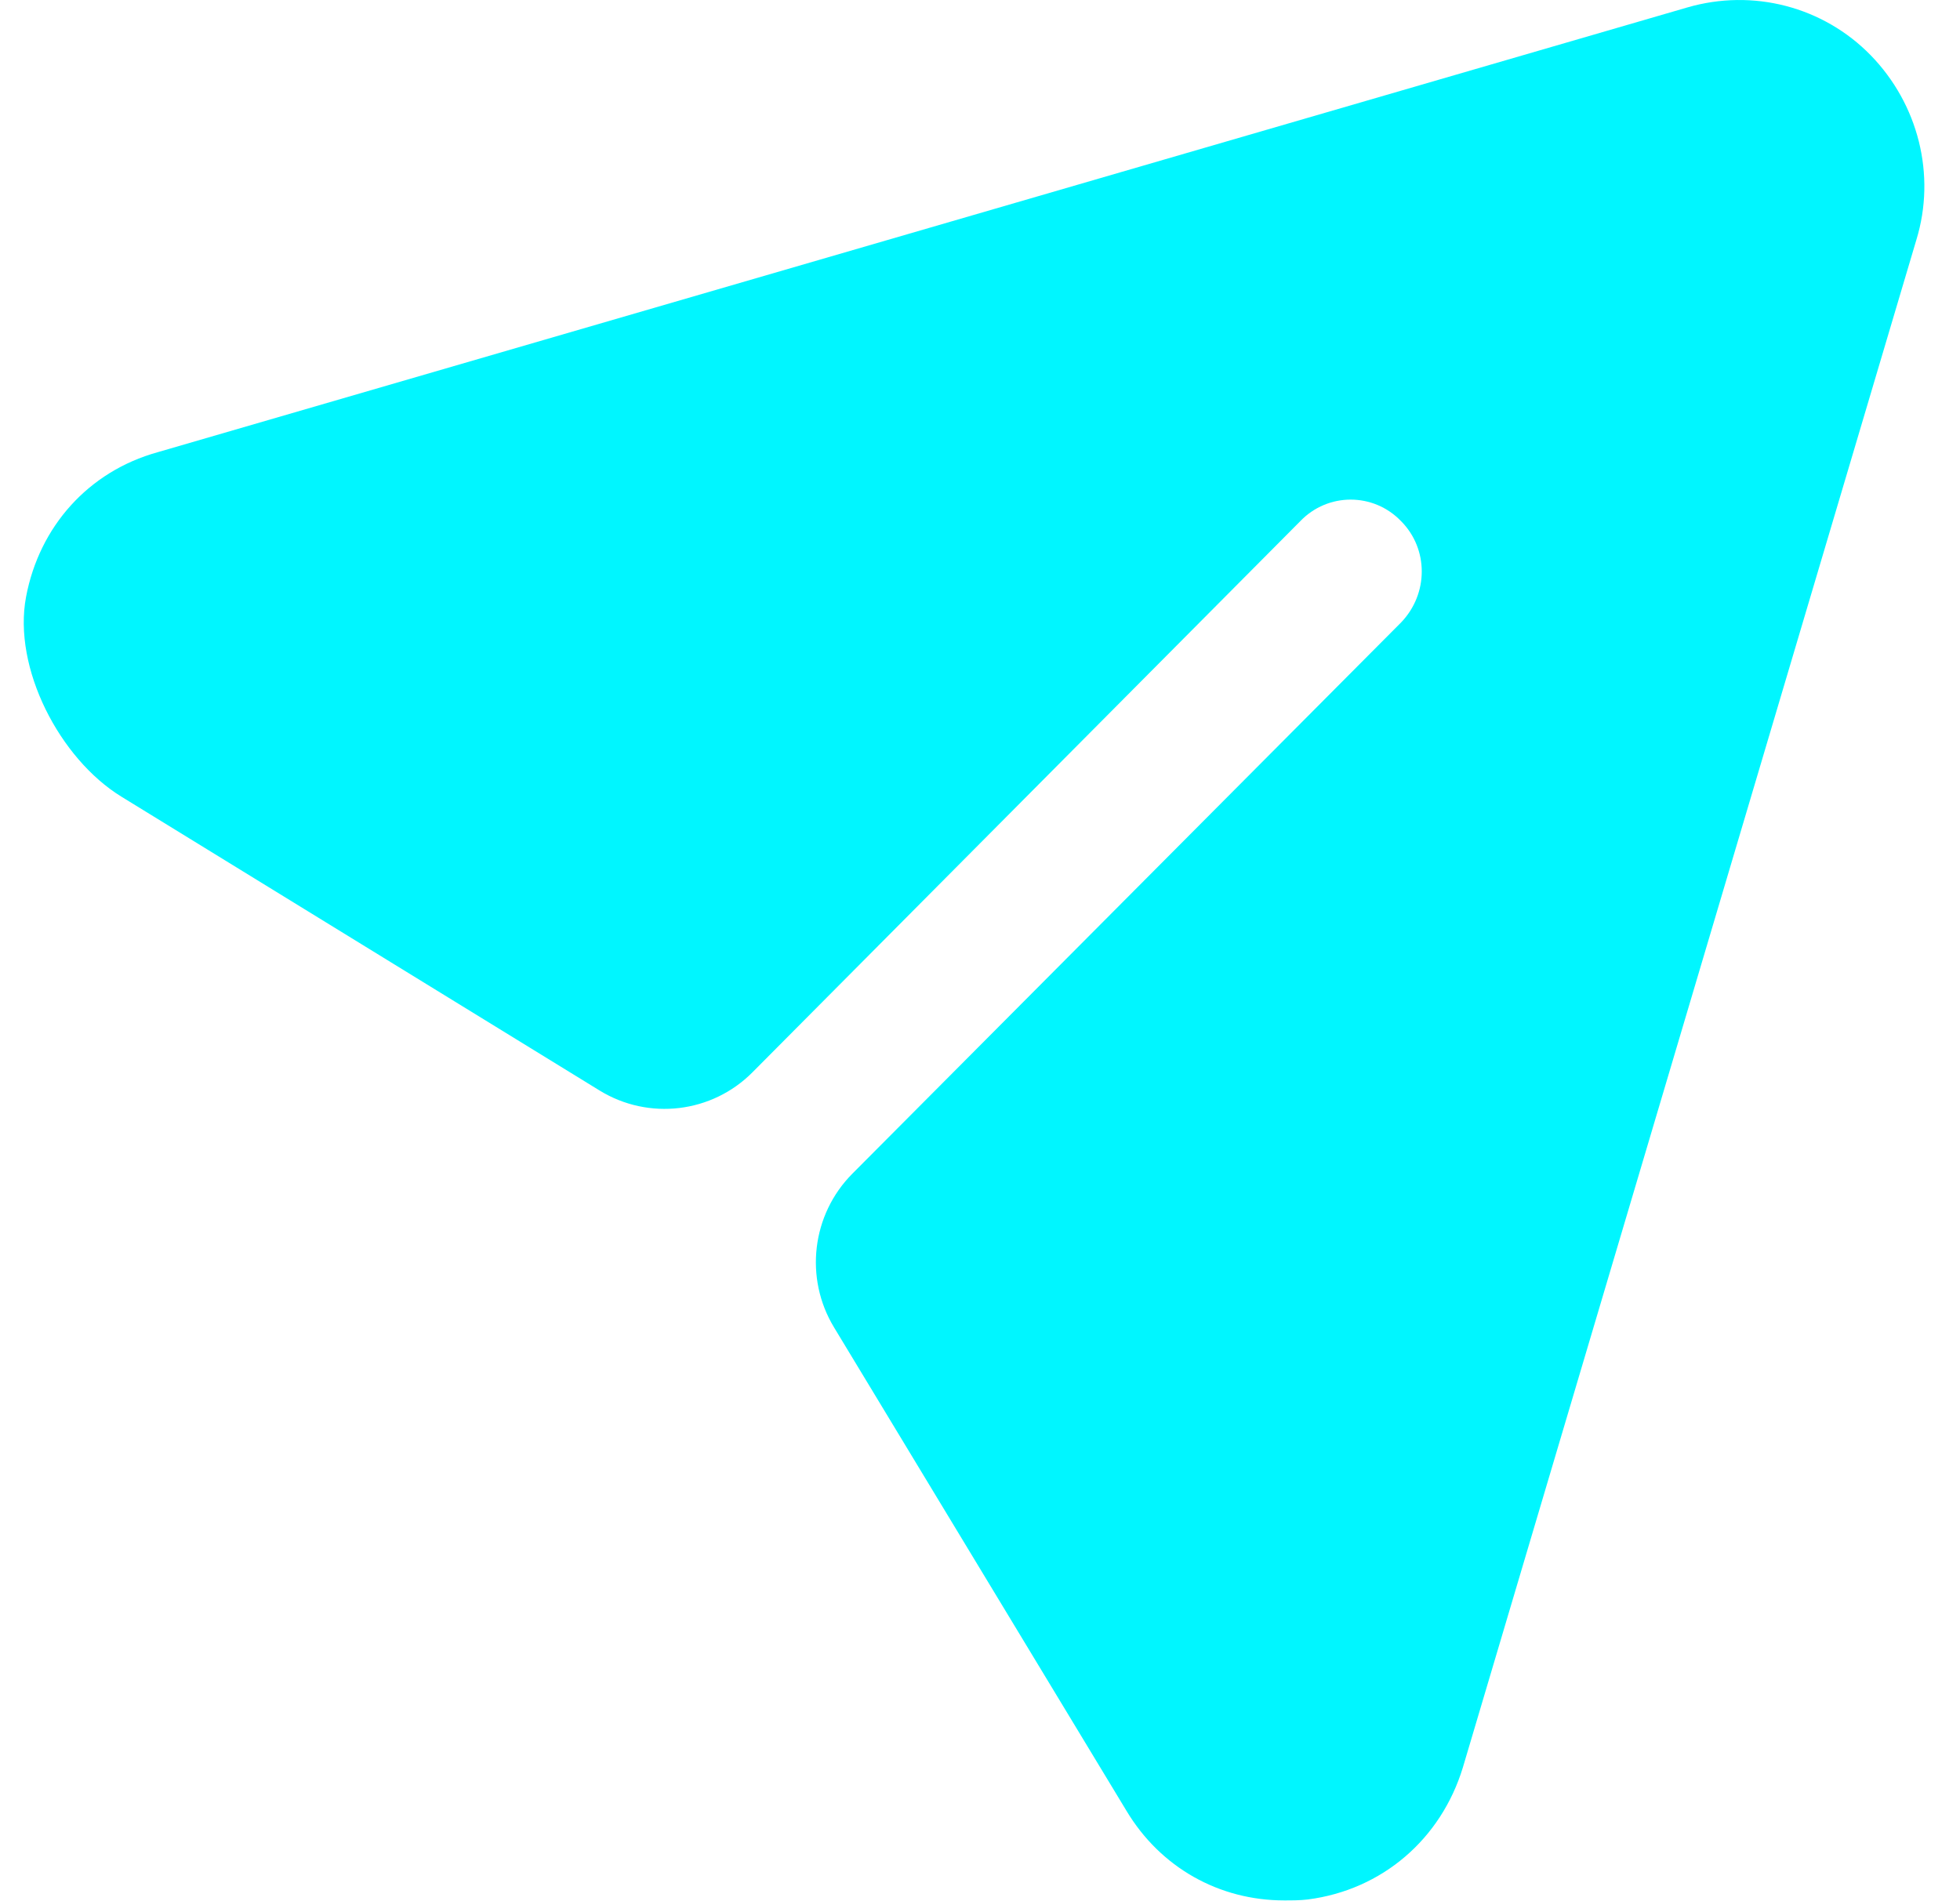
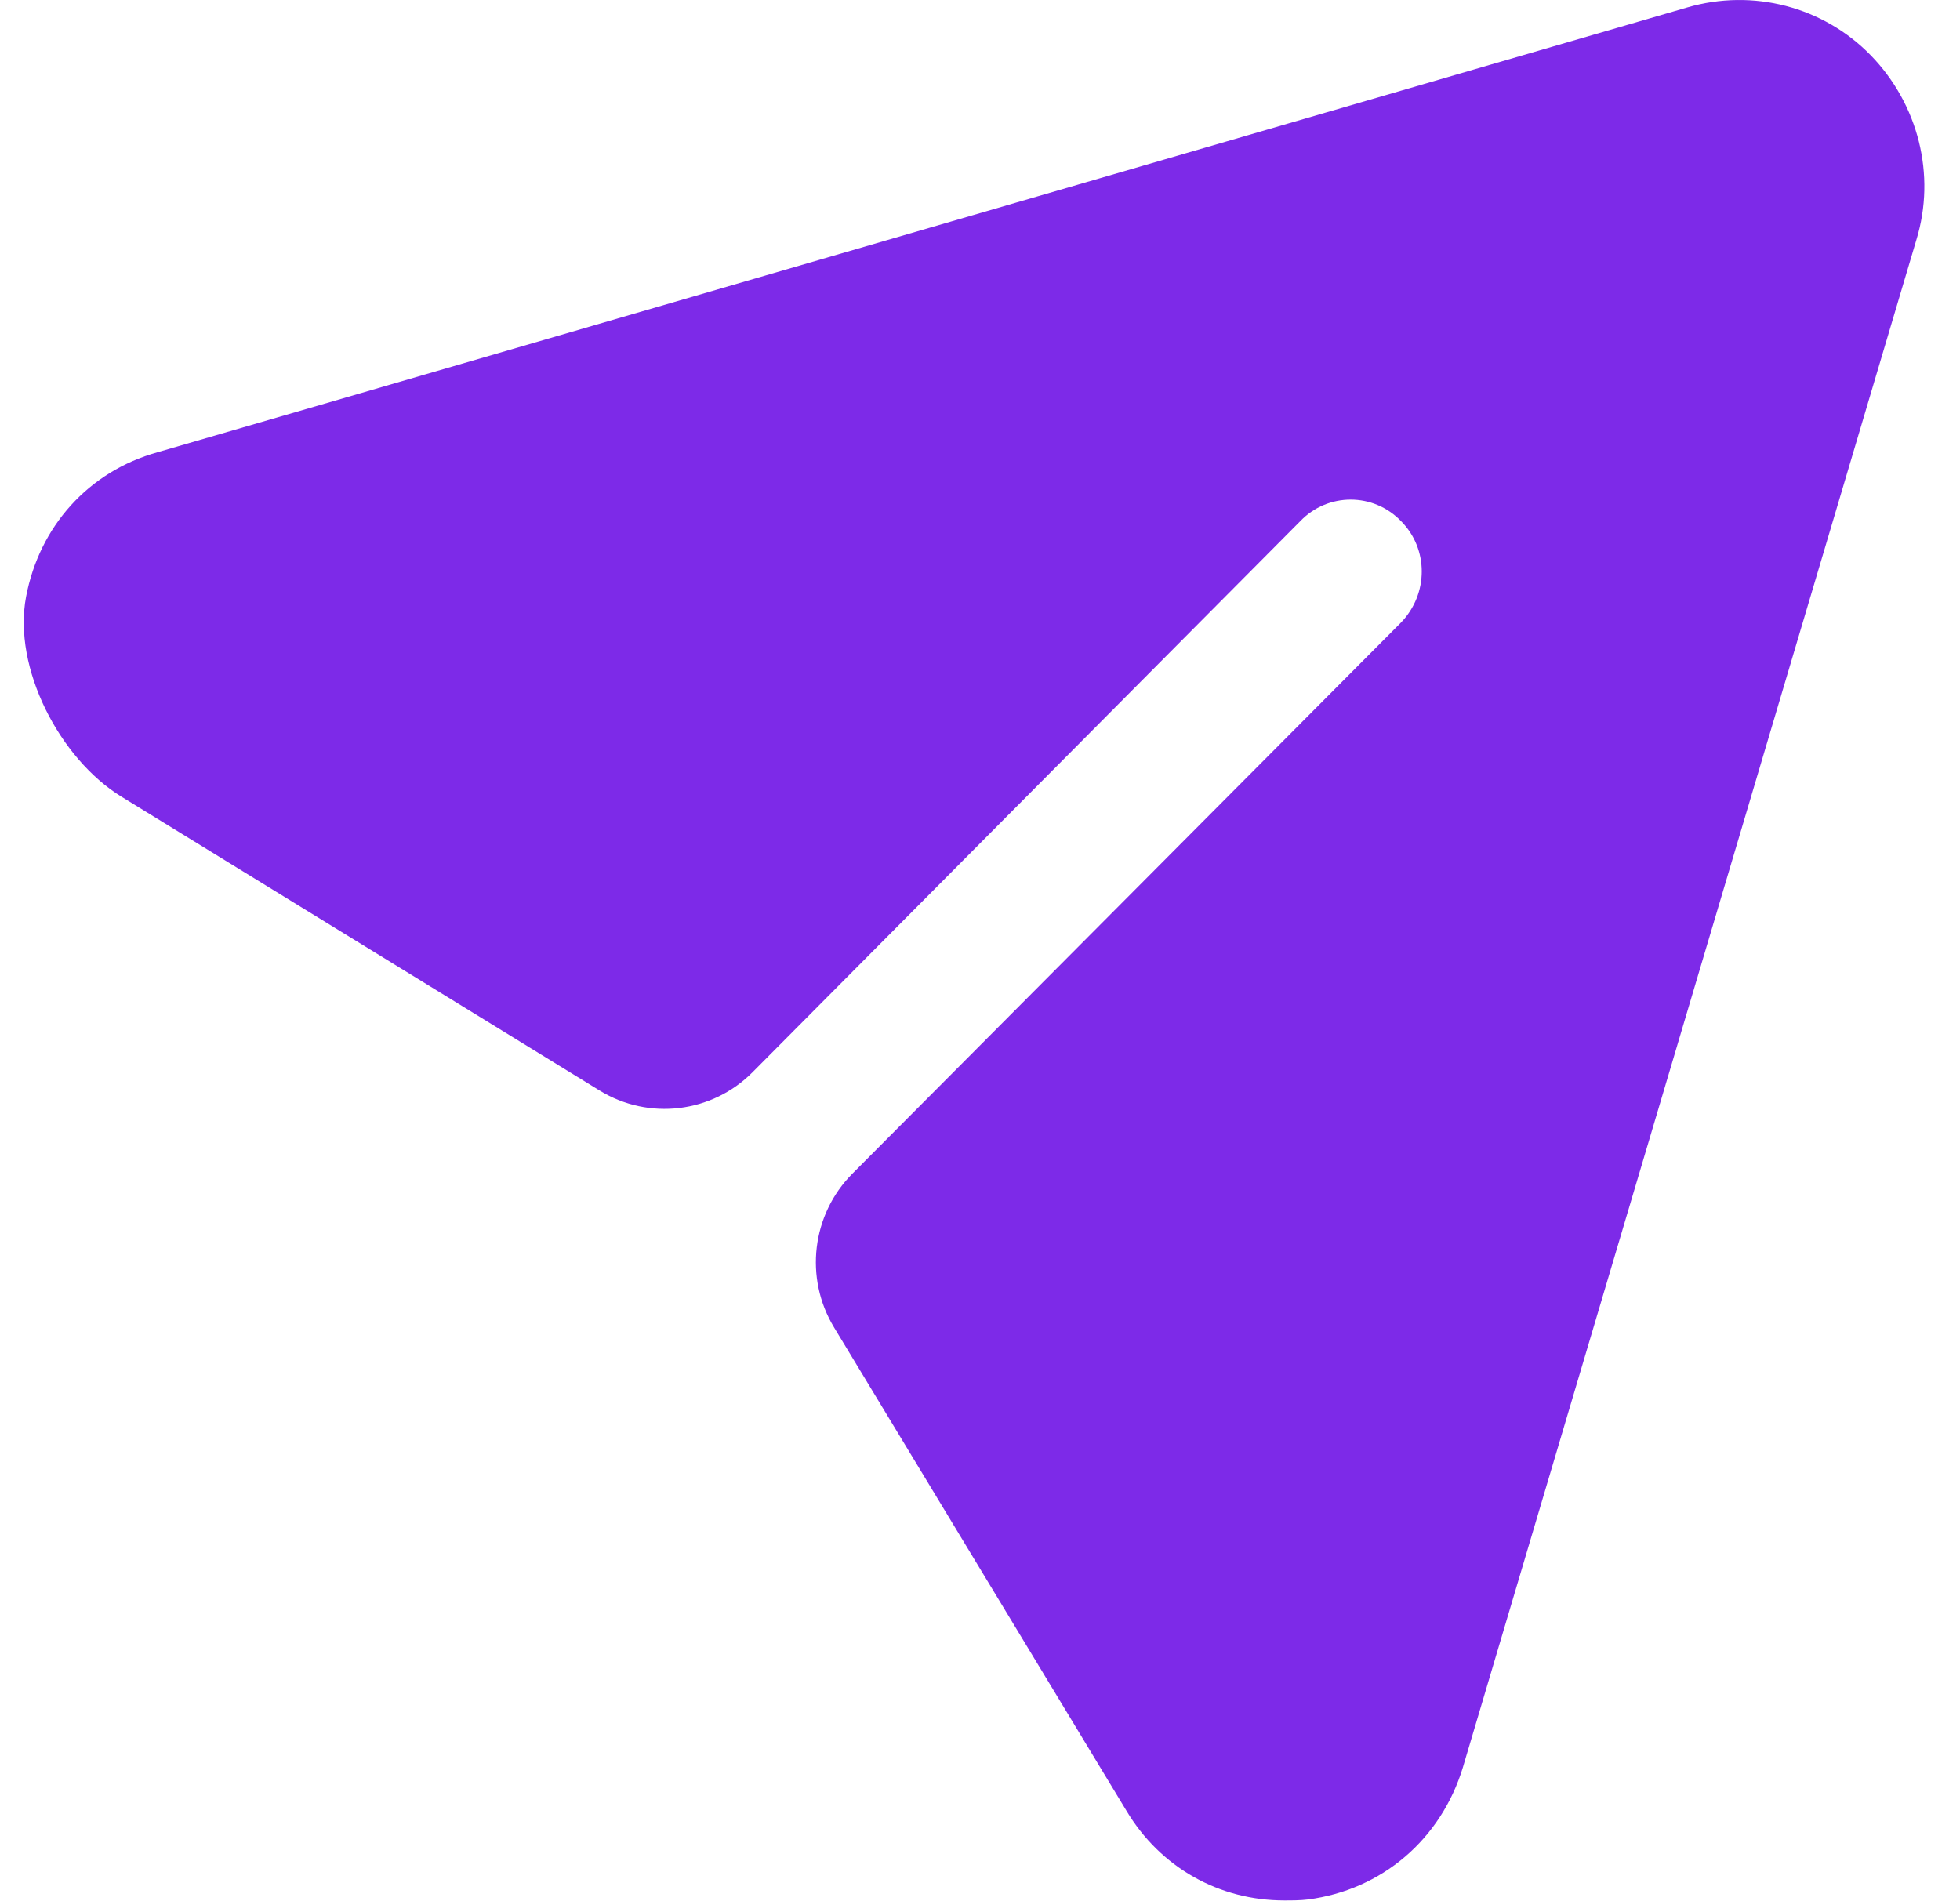
<svg xmlns="http://www.w3.org/2000/svg" width="33" height="32" viewBox="0 0 33 32" fill="none">
-   <path d="M31.497 0.931C30.696 0.11 29.512 -0.196 28.407 0.126L2.653 7.615C1.488 7.939 0.662 8.868 0.439 10.049C0.212 11.25 1.006 12.776 2.043 13.414L10.096 18.363C10.922 18.87 11.988 18.743 12.671 18.054L21.893 8.775C22.357 8.292 23.125 8.292 23.589 8.775C24.054 9.242 24.054 9.999 23.589 10.482L14.352 19.762C13.667 20.45 13.539 21.521 14.043 22.352L18.963 30.486C19.54 31.452 20.532 32 21.621 32C21.749 32 21.893 32 22.021 31.984C23.269 31.823 24.262 30.969 24.63 29.761L32.265 4.04C32.601 2.944 32.297 1.753 31.497 0.931" fill="#00F6FF" />
+   <path d="M31.497 0.931C30.696 0.11 29.512 -0.196 28.407 0.126L2.653 7.615C1.488 7.939 0.662 8.868 0.439 10.049C0.212 11.25 1.006 12.776 2.043 13.414L10.096 18.363C10.922 18.87 11.988 18.743 12.671 18.054L21.893 8.775C22.357 8.292 23.125 8.292 23.589 8.775C24.054 9.242 24.054 9.999 23.589 10.482L14.352 19.762C13.667 20.45 13.539 21.521 14.043 22.352L18.963 30.486C19.54 31.452 20.532 32 21.621 32C21.749 32 21.893 32 22.021 31.984C23.269 31.823 24.262 30.969 24.63 29.761L32.265 4.04C32.601 2.944 32.297 1.753 31.497 0.931" fill="#7D2AE8" />
</svg>
